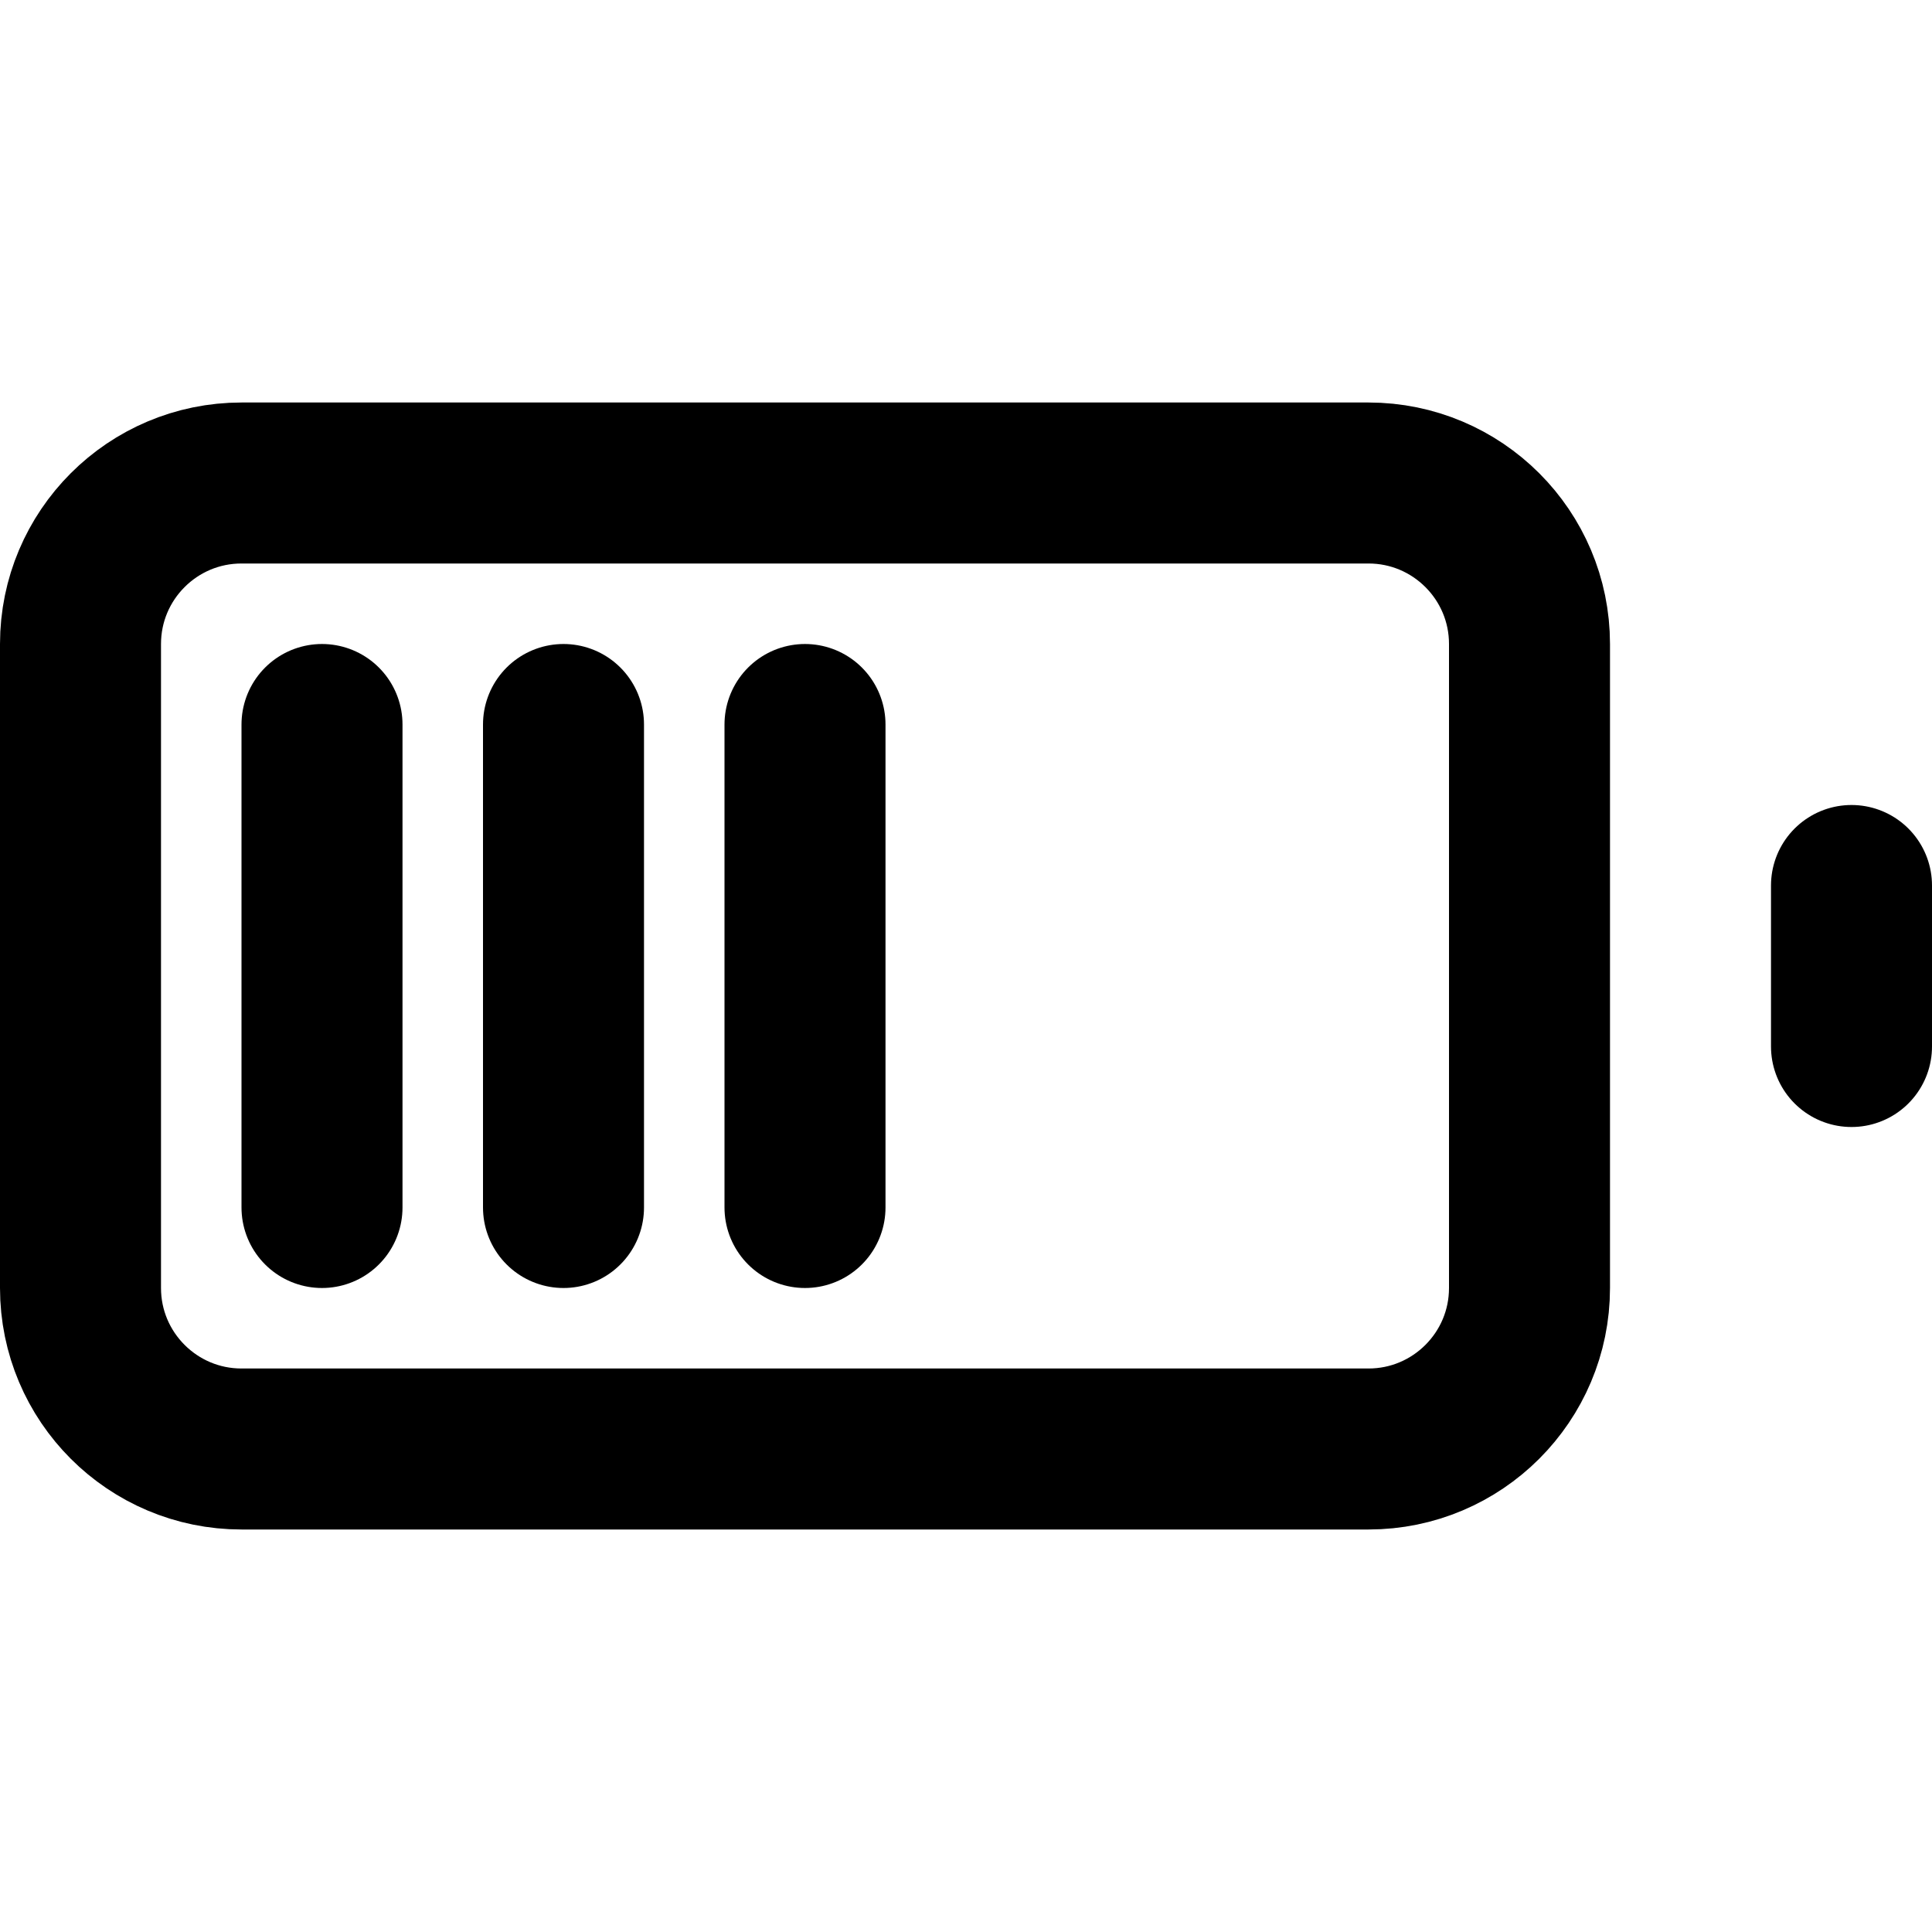
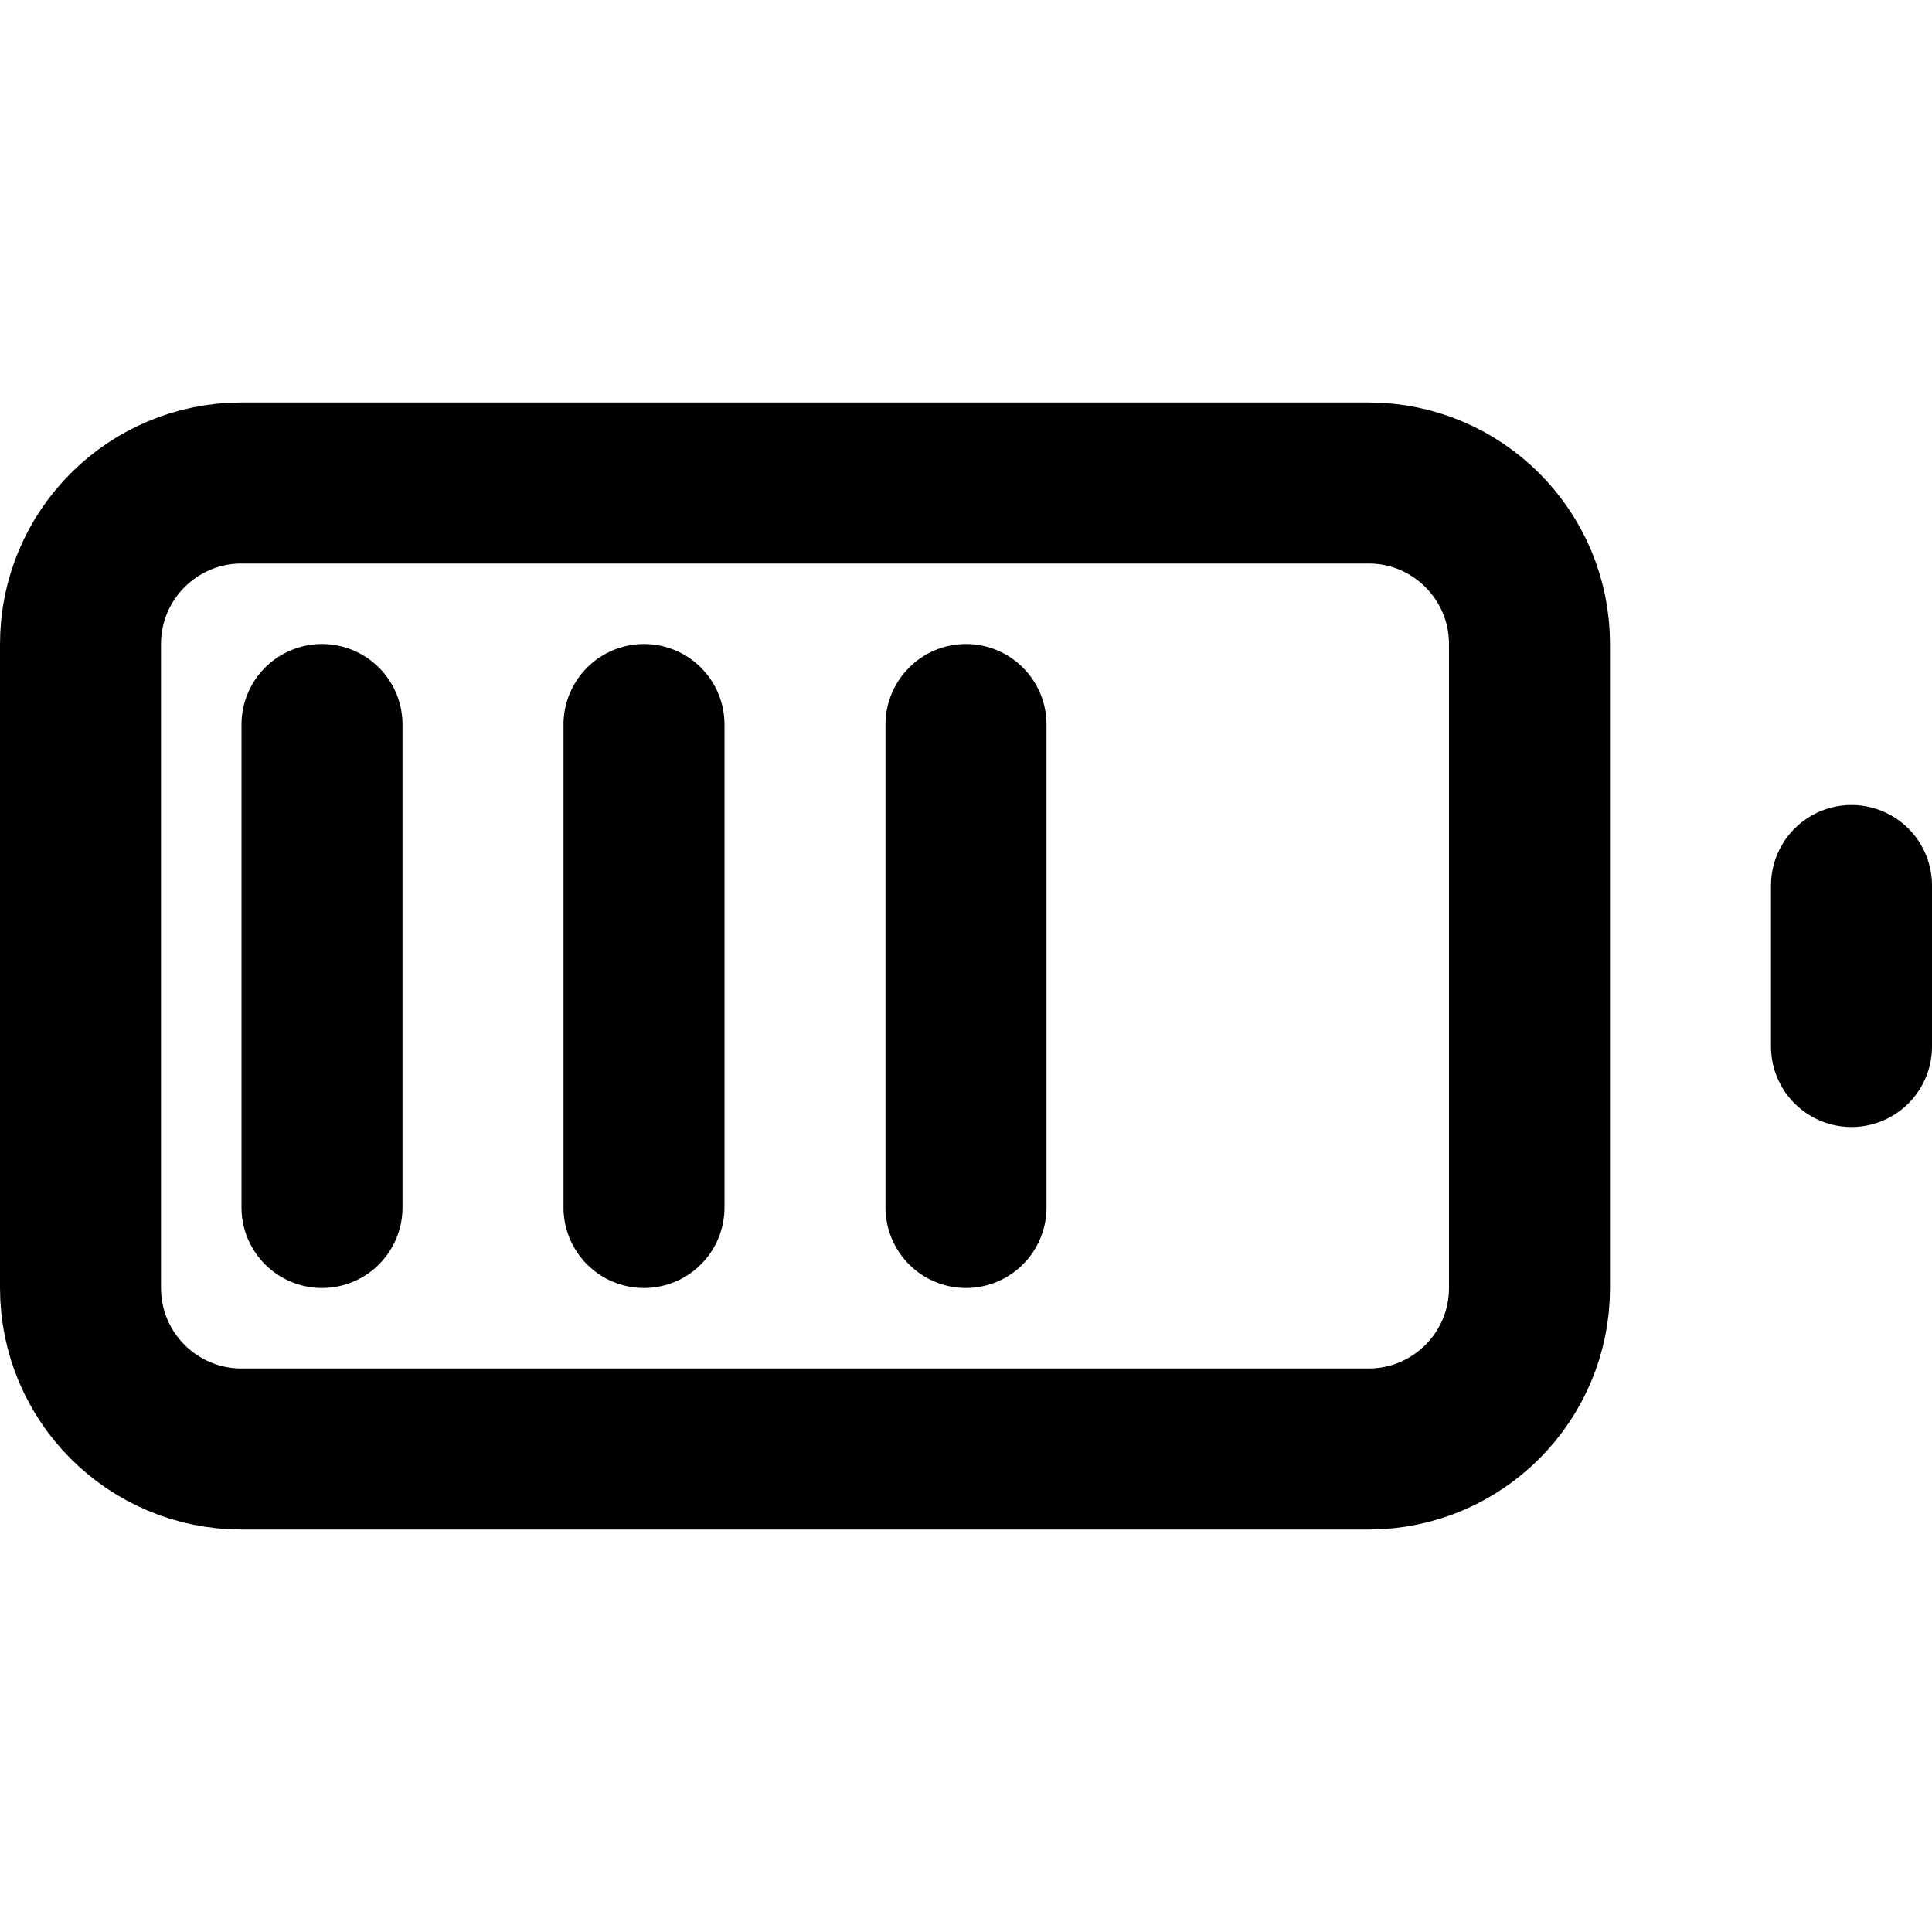
<svg xmlns="http://www.w3.org/2000/svg" style="isolation:isolate" viewBox="0 0 24 24" width="24" height="24">
  <defs>
-     <clipPath id="_clipPath_v6Zt7hpK98aqBpDTCw9mEtRXTD520r3t">
+     <clipPath id="_clipPath_MwIGDbcs3Y9wtfVizeKvArpj35knrkfw">
      <rect width="24" height="24" />
    </clipPath>
  </defs>
-   <g clip-path="url(#_clipPath_v6Zt7hpK98aqBpDTCw9mEtRXTD520r3t)">
+   <g clip-path="url(#_clipPath_MwIGDbcs3Y9wtfVizeKvArpj35knrkfw)">
    <path d="M 3 6 L 17 6 C 18.104 6 19 6.896 19 8 L 19 16 C 19 17.104 18.104 18 17 18 L 3 18 C 1.896 18 1 17.104 1 16 L 1 8 C 1 6.896 1.896 6 3 6 Z" style="fill:none;stroke:#000000;stroke-width:2;stroke-linecap:round;stroke-linejoin:round;" />
    <line x1="23" y1="13" x2="23" y2="11" vector-effect="non-scaling-stroke" stroke-width="2" stroke="rgb(0,0,0)" stroke-linejoin="round" stroke-linecap="round" stroke-miterlimit="4" />
    <line x1="4" y1="9" x2="4" y2="15" vector-effect="non-scaling-stroke" stroke-width="2" stroke="rgb(0,0,0)" stroke-linejoin="round" stroke-linecap="round" stroke-miterlimit="3" />
-     <line x1="7" y1="9" x2="7" y2="15" vector-effect="non-scaling-stroke" stroke-width="2" stroke="rgb(0,0,0)" stroke-linejoin="round" stroke-linecap="round" stroke-miterlimit="3" />
-     <line x1="10" y1="9" x2="10" y2="15" vector-effect="non-scaling-stroke" stroke-width="2" stroke="rgb(0,0,0)" stroke-linejoin="round" stroke-linecap="round" stroke-miterlimit="3" />
+     <line x1="8" y1="9" x2="8" y2="15" vector-effect="non-scaling-stroke" stroke-width="2" stroke="rgb(0,0,0)" stroke-linejoin="round" stroke-linecap="round" stroke-miterlimit="3" />
+     <line x1="12" y1="9" x2="12" y2="15" vector-effect="non-scaling-stroke" stroke-width="2" stroke="rgb(0,0,0)" stroke-linejoin="round" stroke-linecap="round" stroke-miterlimit="3" />
  </g>
</svg>
